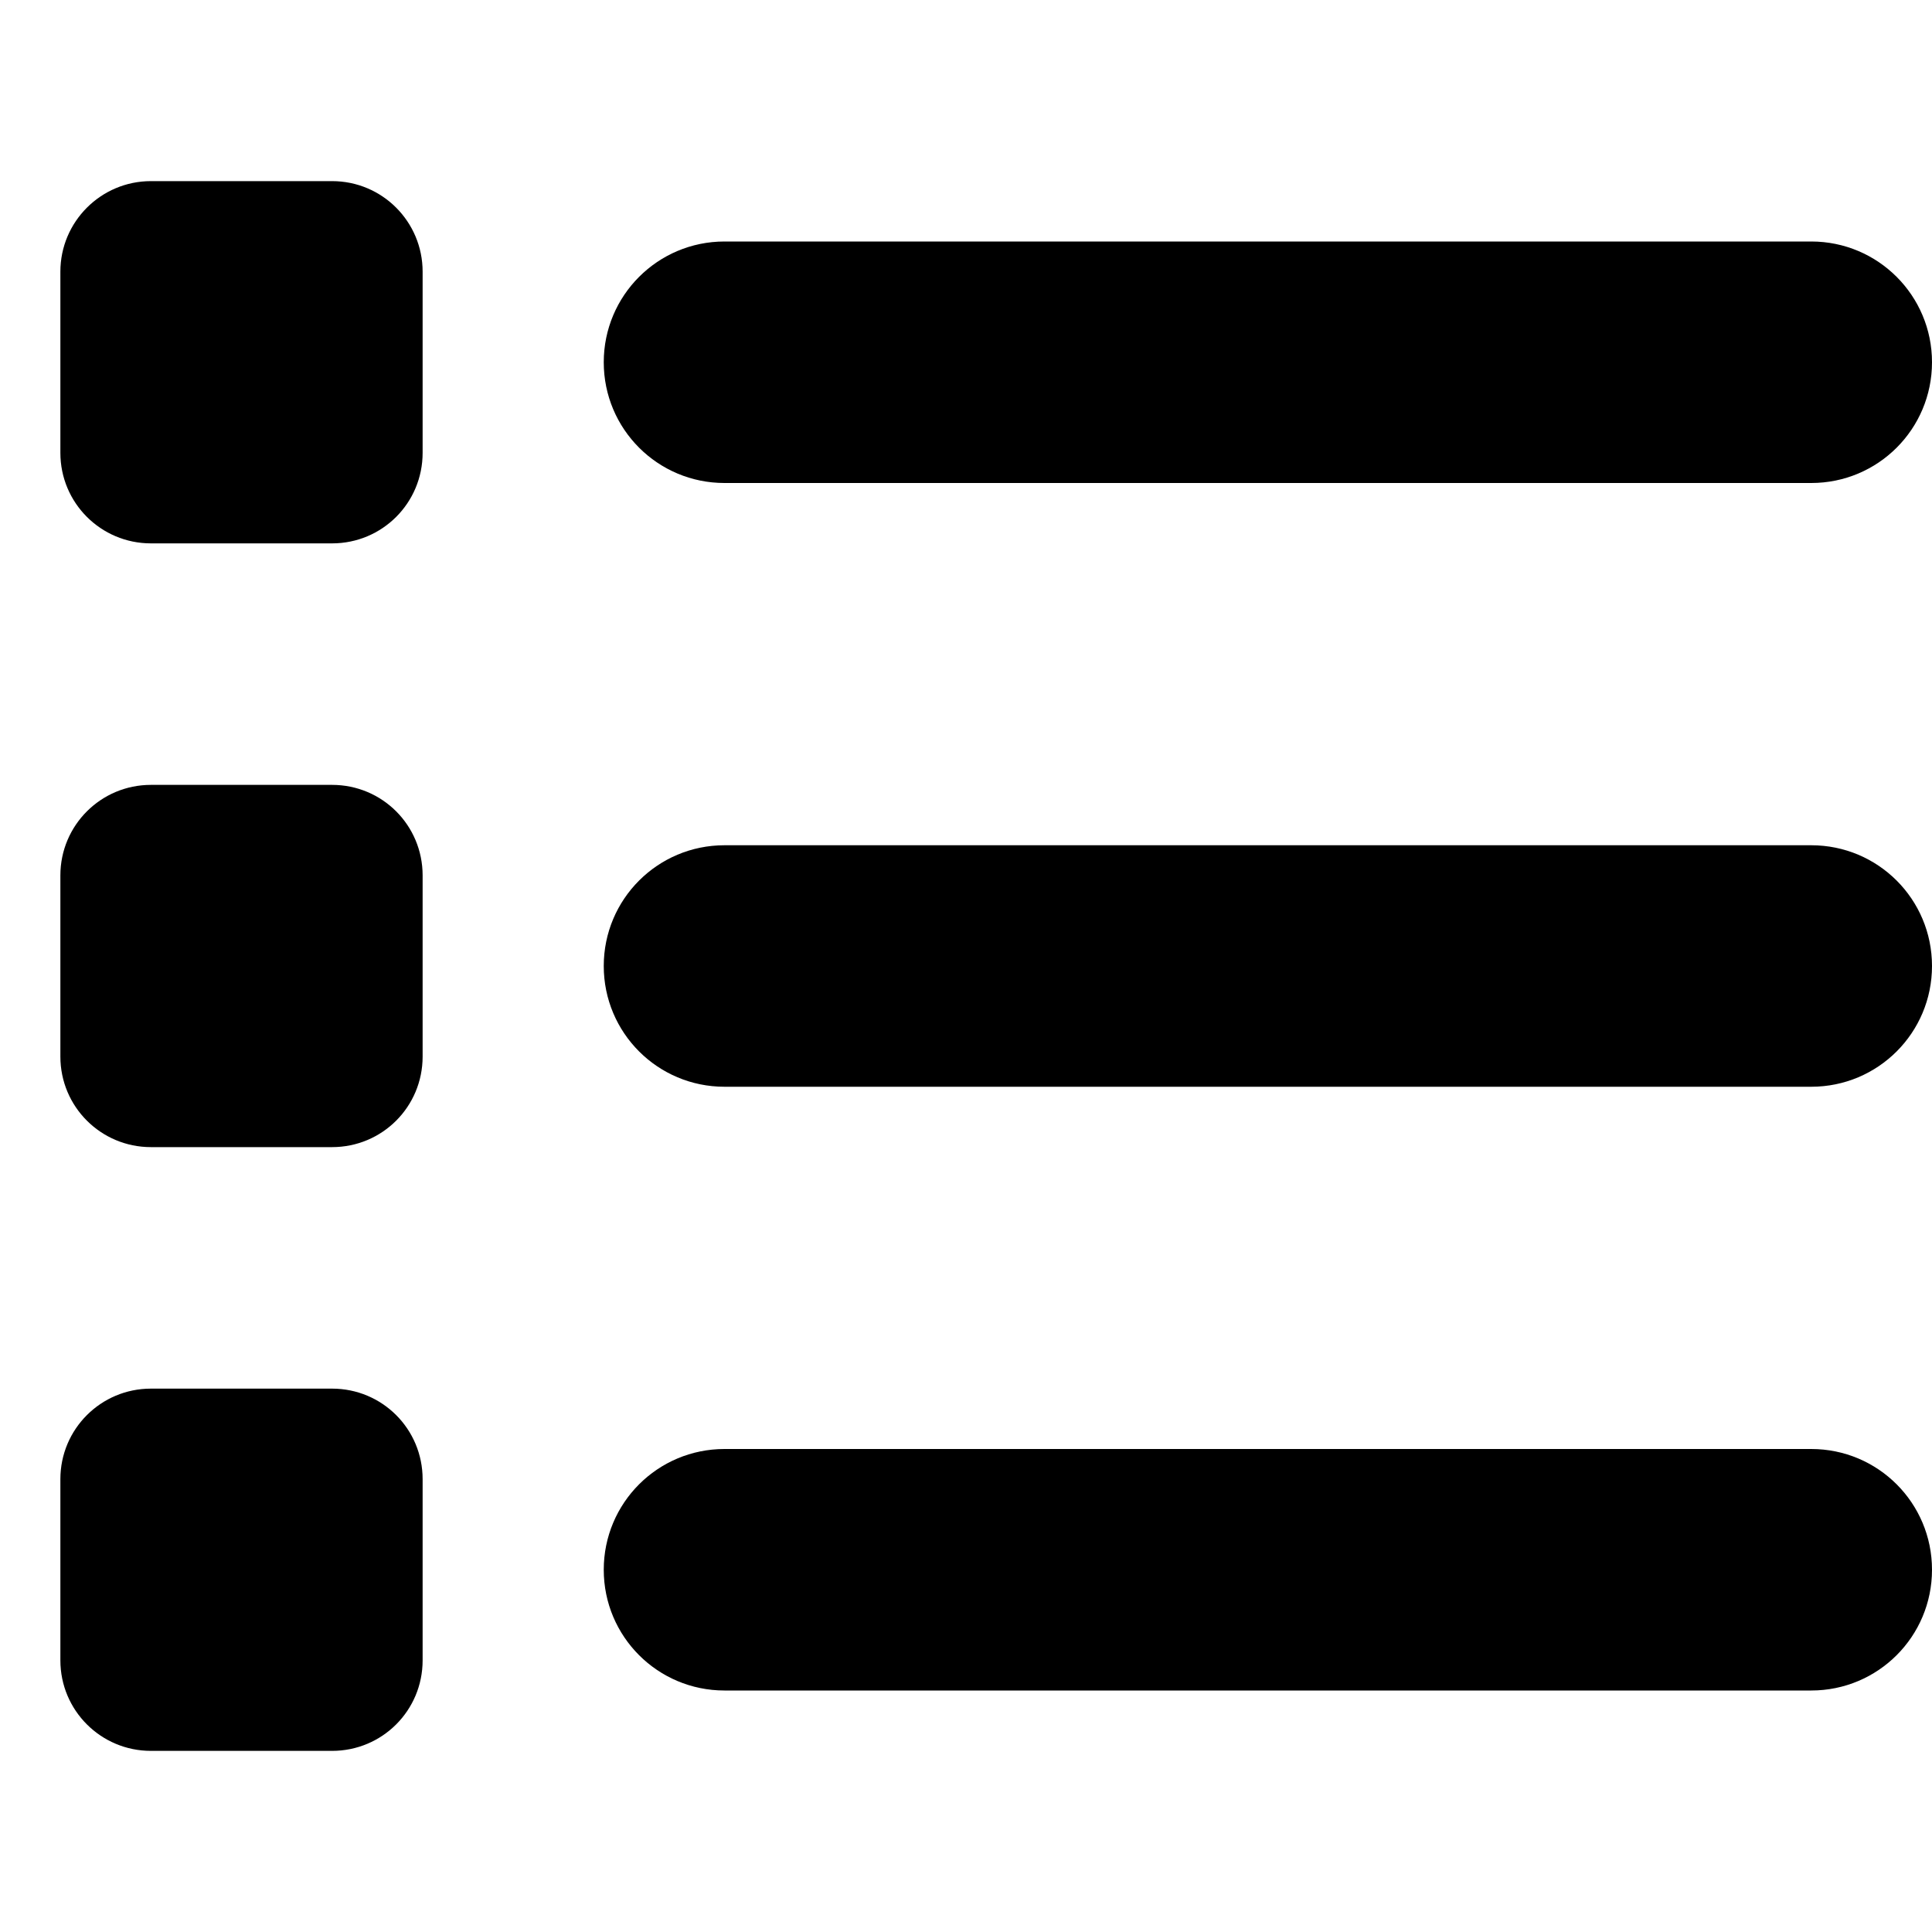
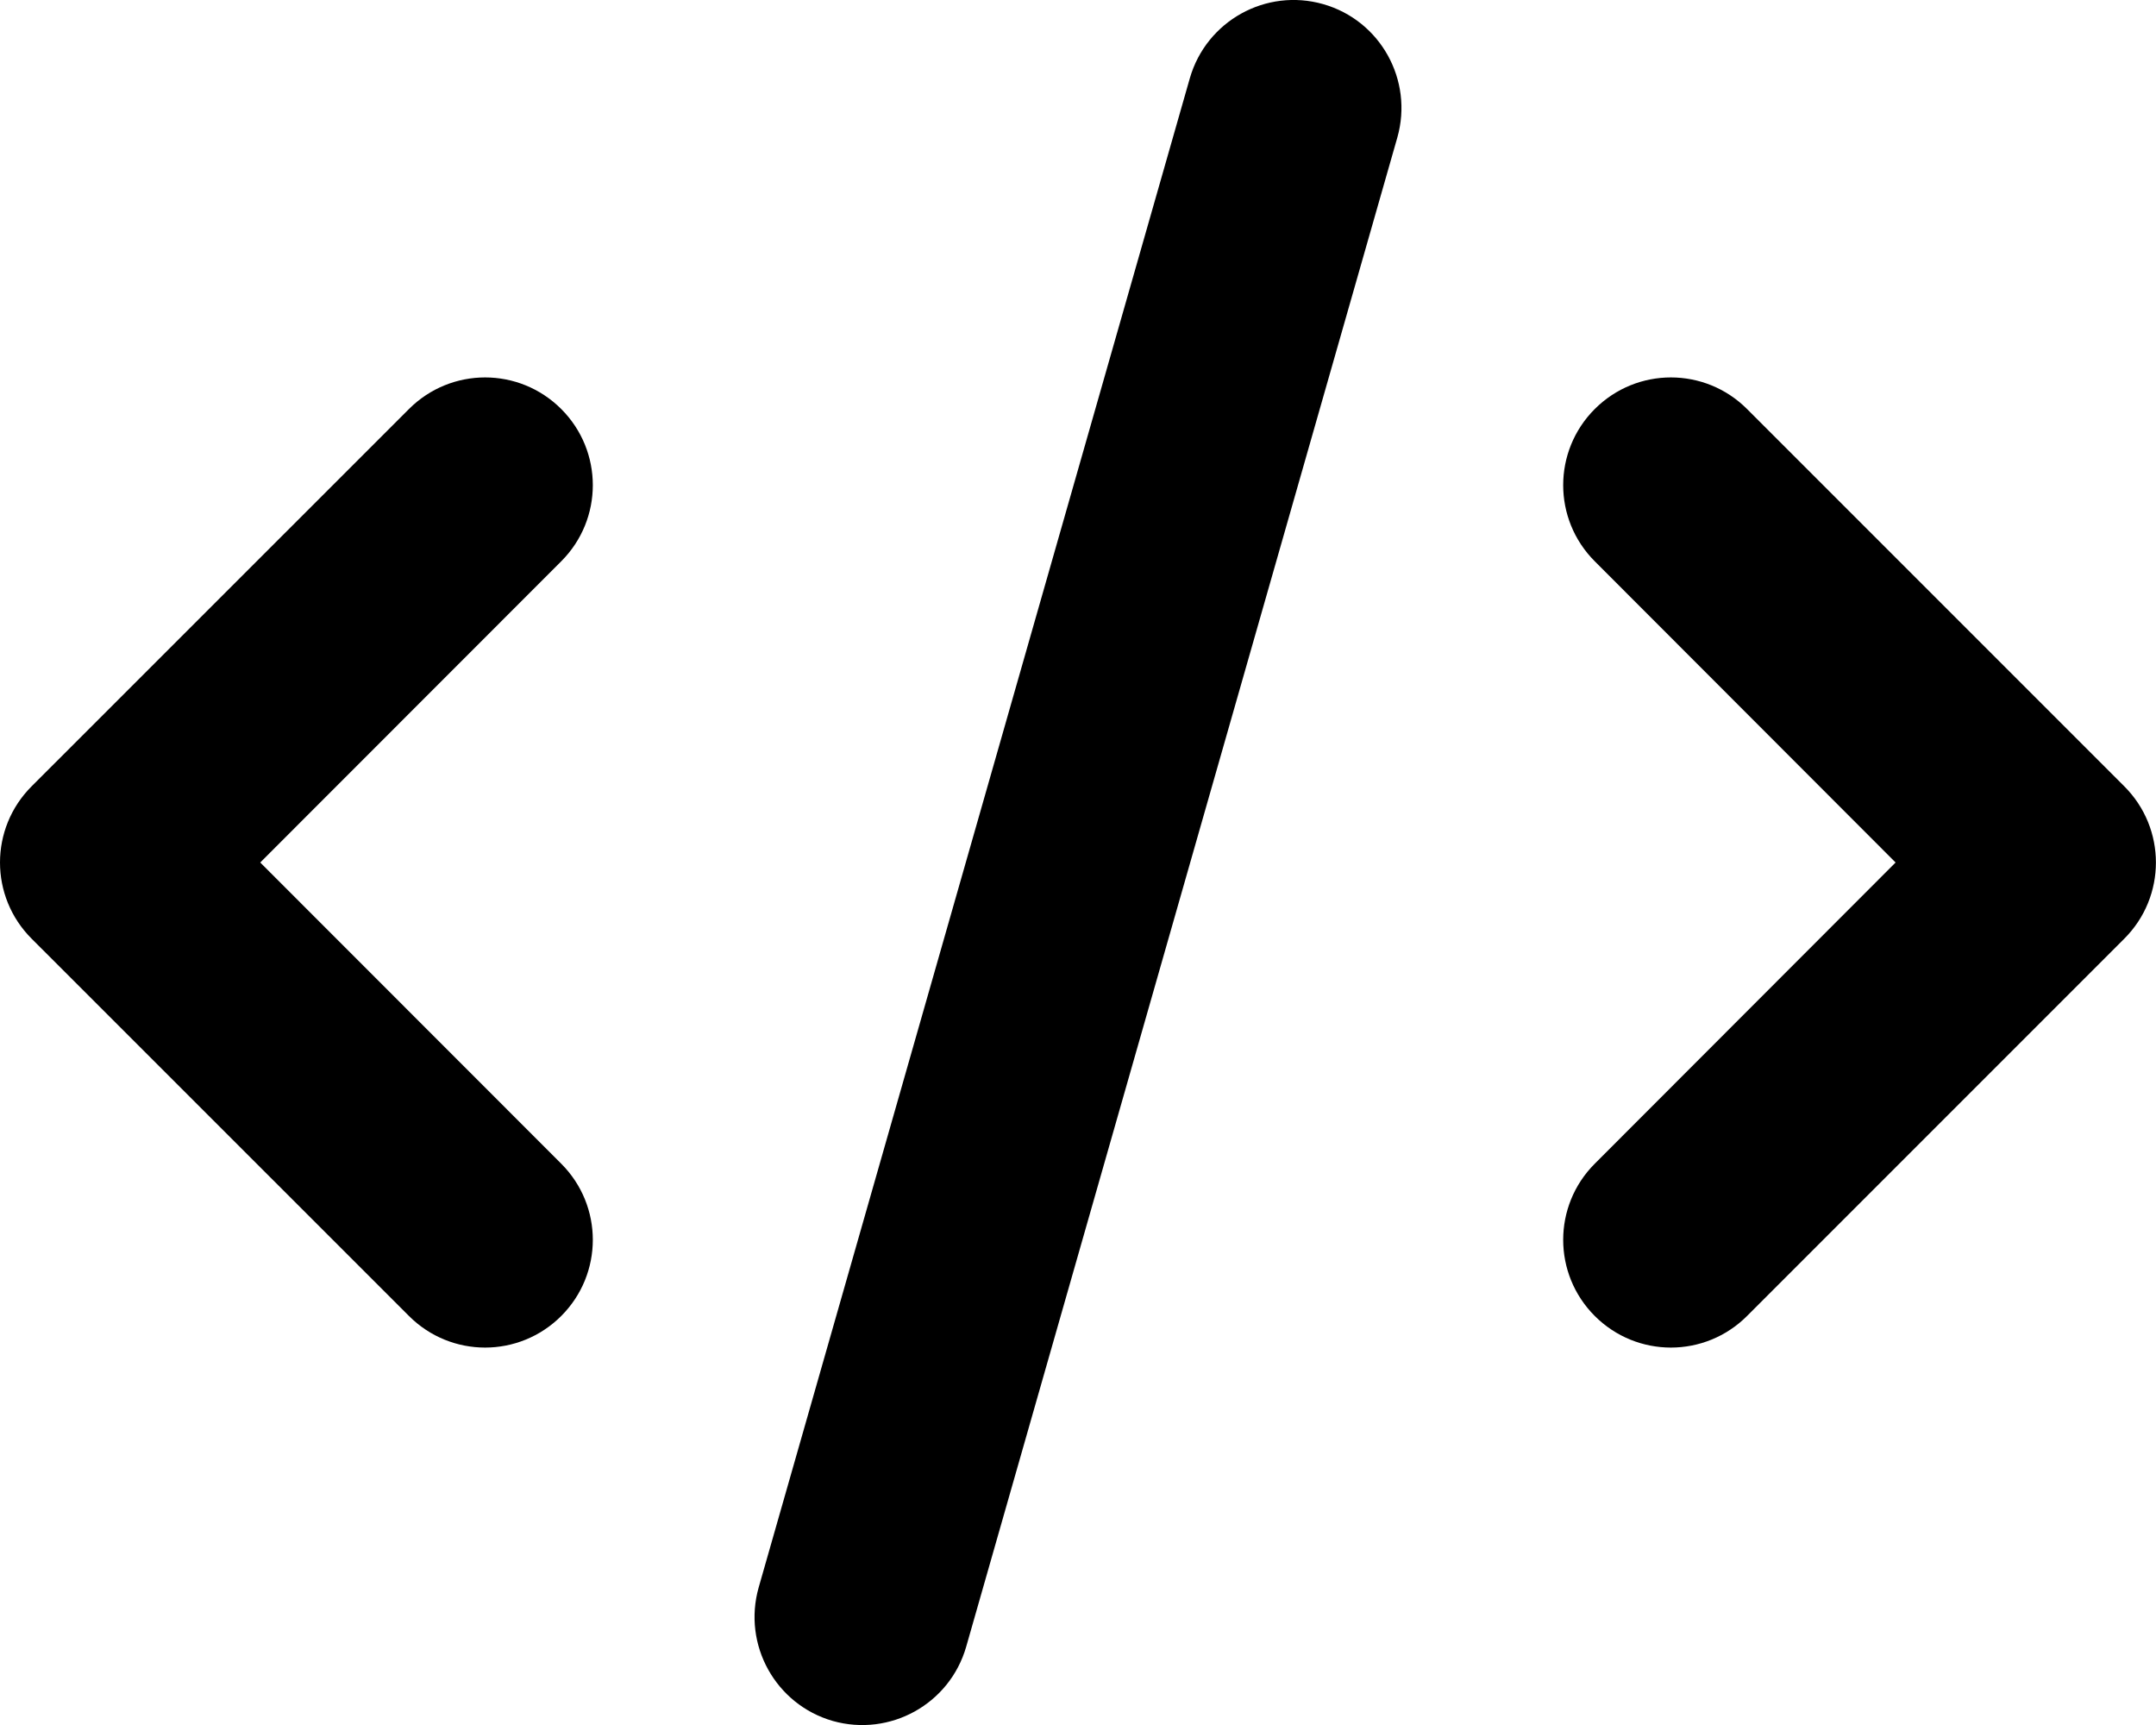
- <svg xmlns="http://www.w3.org/2000/svg" viewBox="0 0 512 512">
-   <path d="M88 48C101.3 48 112 58.75 112 72V120C112 133.3 101.3 144 88 144H40C26.75 144 16 133.3 16 120V72C16 58.75 26.75 48 40 48H88zM480 64C497.7 64 512 78.33 512 96C512 113.7 497.7 128 480 128H192C174.3 128 160 113.7 160 96C160 78.33 174.3 64 192 64H480zM480 224C497.7 224 512 238.3 512 256C512 273.7 497.7 288 480 288H192C174.3 288 160 273.7 160 256C160 238.3 174.3 224 192 224H480zM480 384C497.7 384 512 398.3 512 416C512 433.7 497.7 448 480 448H192C174.3 448 160 433.7 160 416C160 398.3 174.3 384 192 384H480zM16 232C16 218.7 26.75 208 40 208H88C101.3 208 112 218.7 112 232V280C112 293.3 101.3 304 88 304H40C26.75 304 16 293.3 16 280V232zM88 368C101.3 368 112 378.7 112 392V440C112 453.3 101.3 464 88 464H40C26.75 464 16 453.3 16 440V392C16 378.7 26.75 368 40 368H88z" />
+ <svg xmlns="http://www.w3.org/2000/svg" viewBox="0 0 640 512">
+   <path d="M414.8 40.79L286.8 488.8C281.9 505.8 264.2 515.6 247.2 510.8C230.2 505.9 220.4 488.2 225.2 471.2L353.2 23.21C358.1 6.216 375.8-3.624 392.8 1.232C409.8 6.087 419.6 23.8 414.8 40.79H414.8zM518.6 121.4L630.6 233.4C643.1 245.9 643.1 266.1 630.6 278.6L518.6 390.6C506.1 403.1 485.9 403.1 473.4 390.6C460.9 378.1 460.9 357.9 473.4 345.4L562.7 256L473.4 166.6C460.9 154.1 460.9 133.9 473.4 121.4C485.9 108.9 506.1 108.9 518.6 121.4V121.4zM166.6 166.6L77.25 256L166.6 345.4C179.1 357.9 179.1 378.1 166.6 390.6C154.1 403.1 133.9 403.1 121.4 390.6L9.372 278.6C-3.124 266.1-3.124 245.9 9.372 233.4L121.4 121.4C133.9 108.9 154.1 108.9 166.6 121.4C179.1 133.9 179.1 154.1 166.6 166.6V166.6z" />
</svg>
